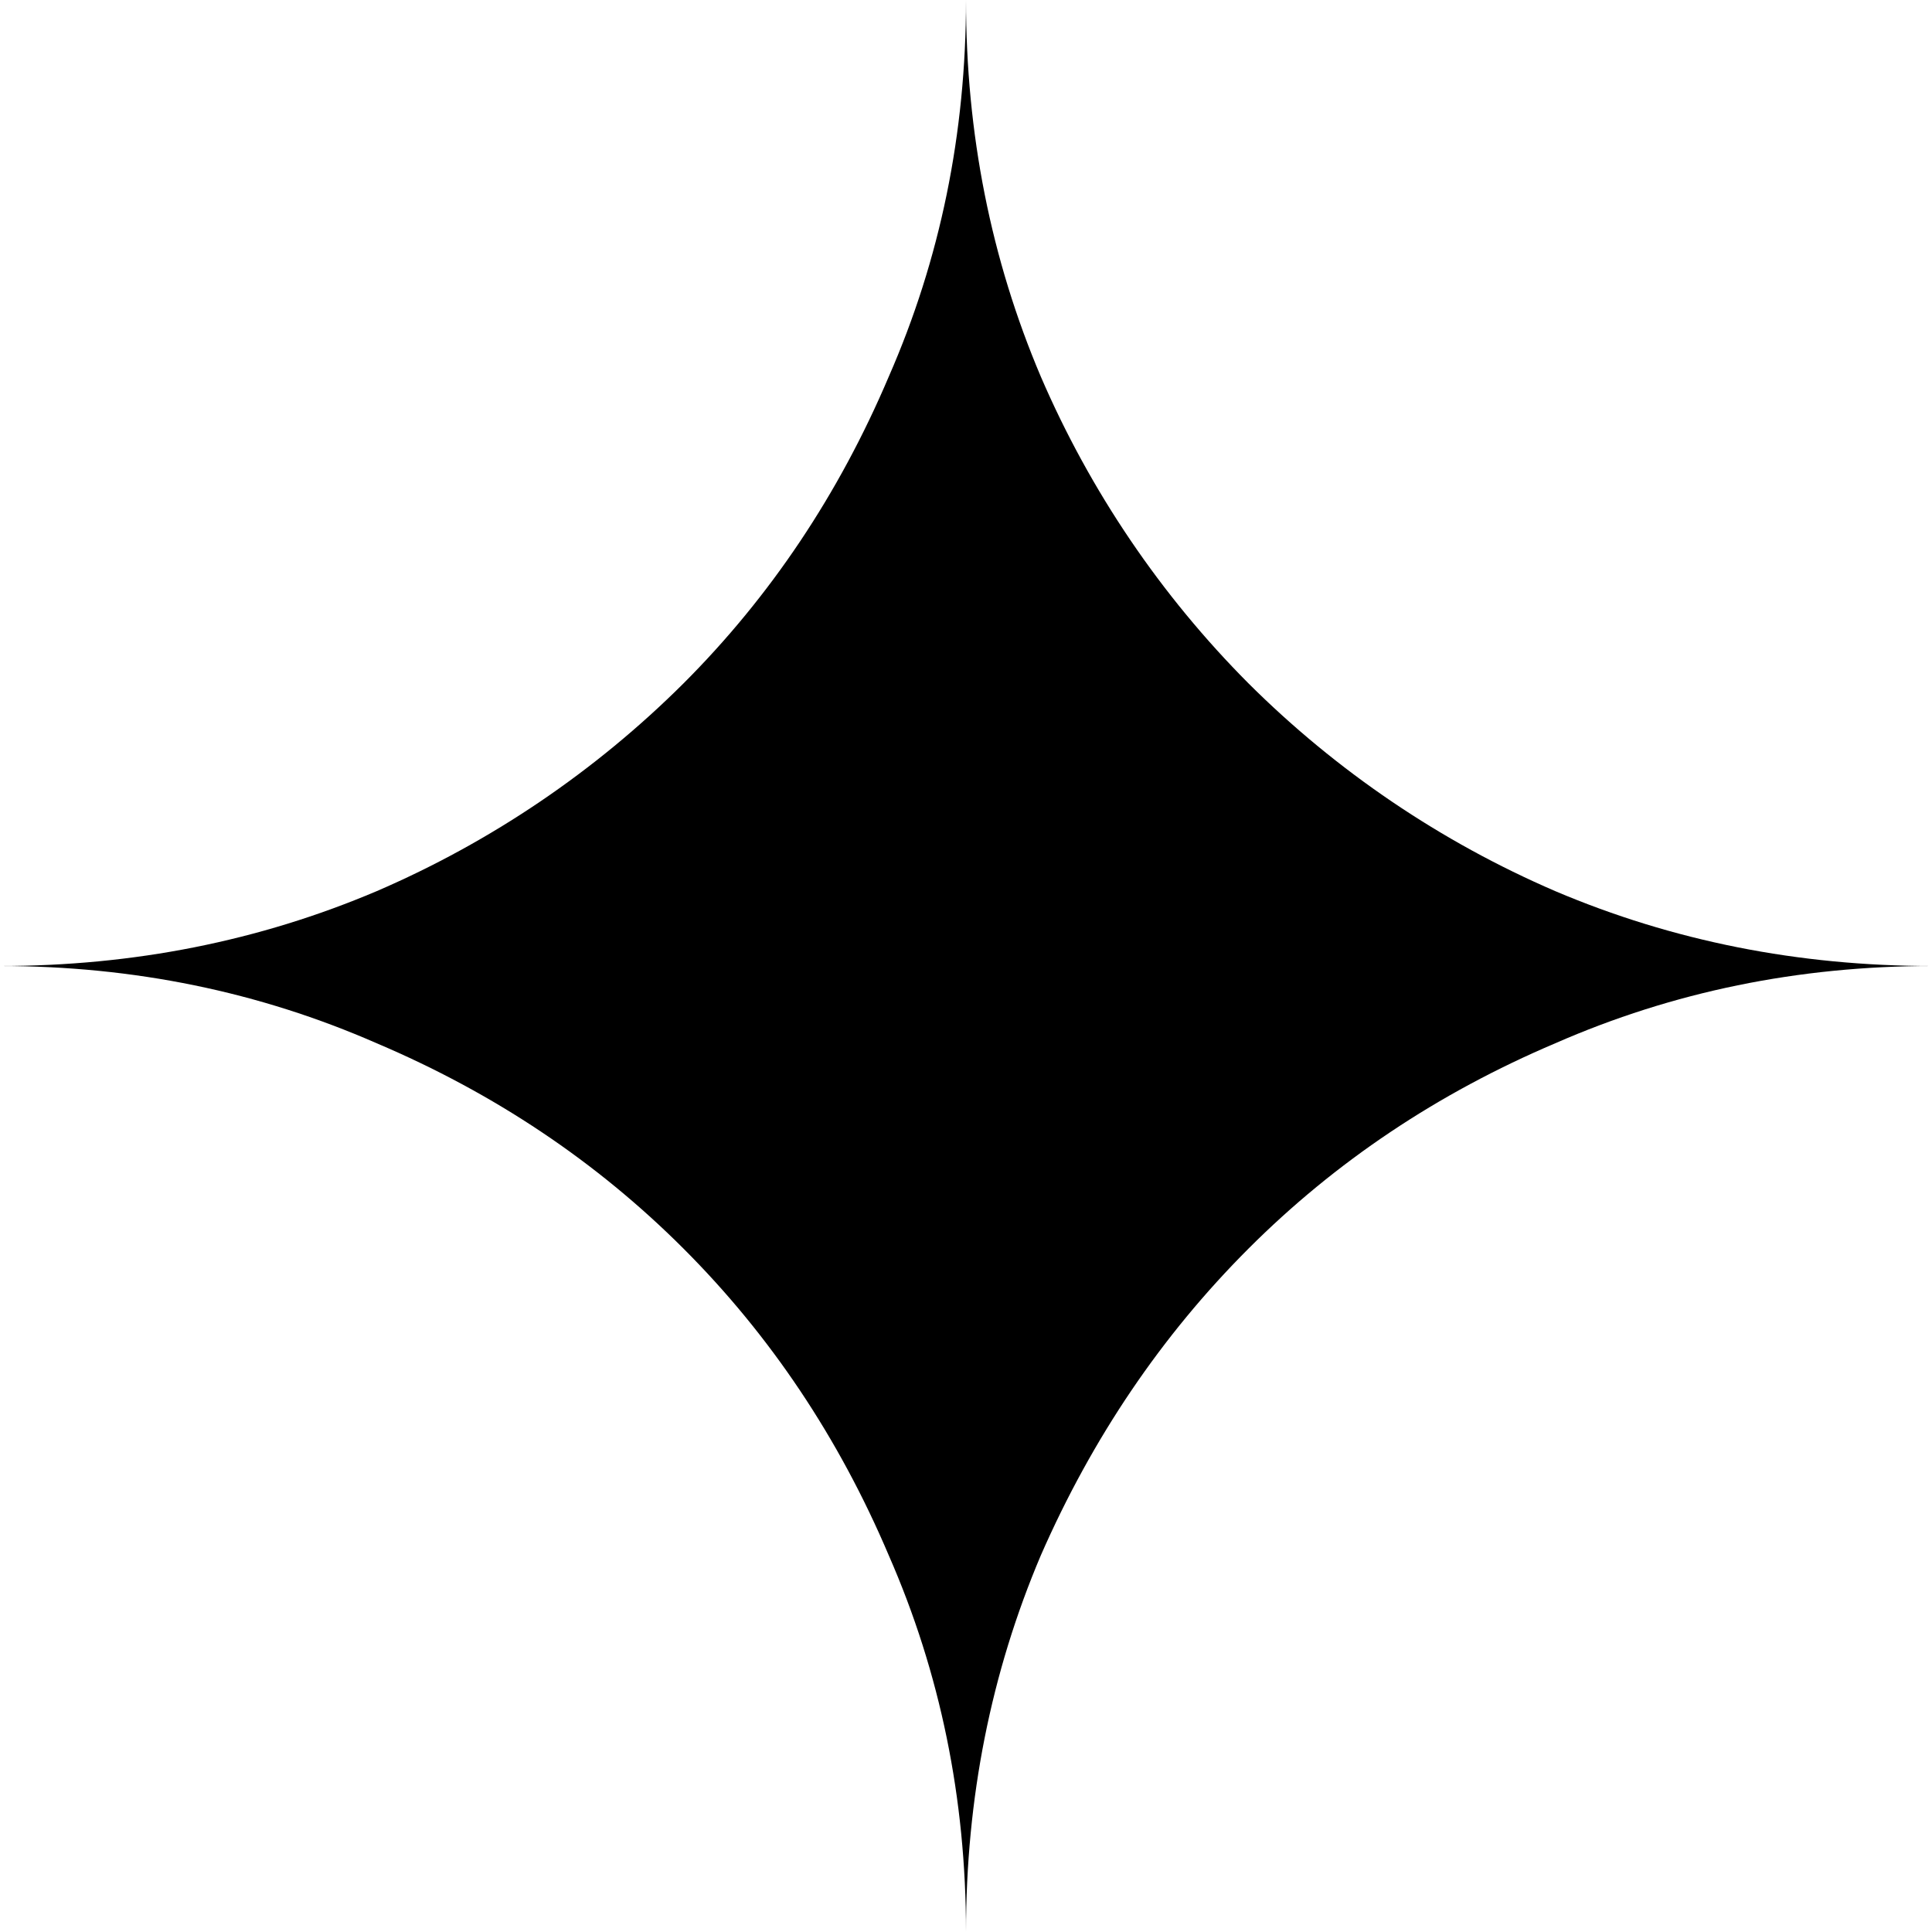
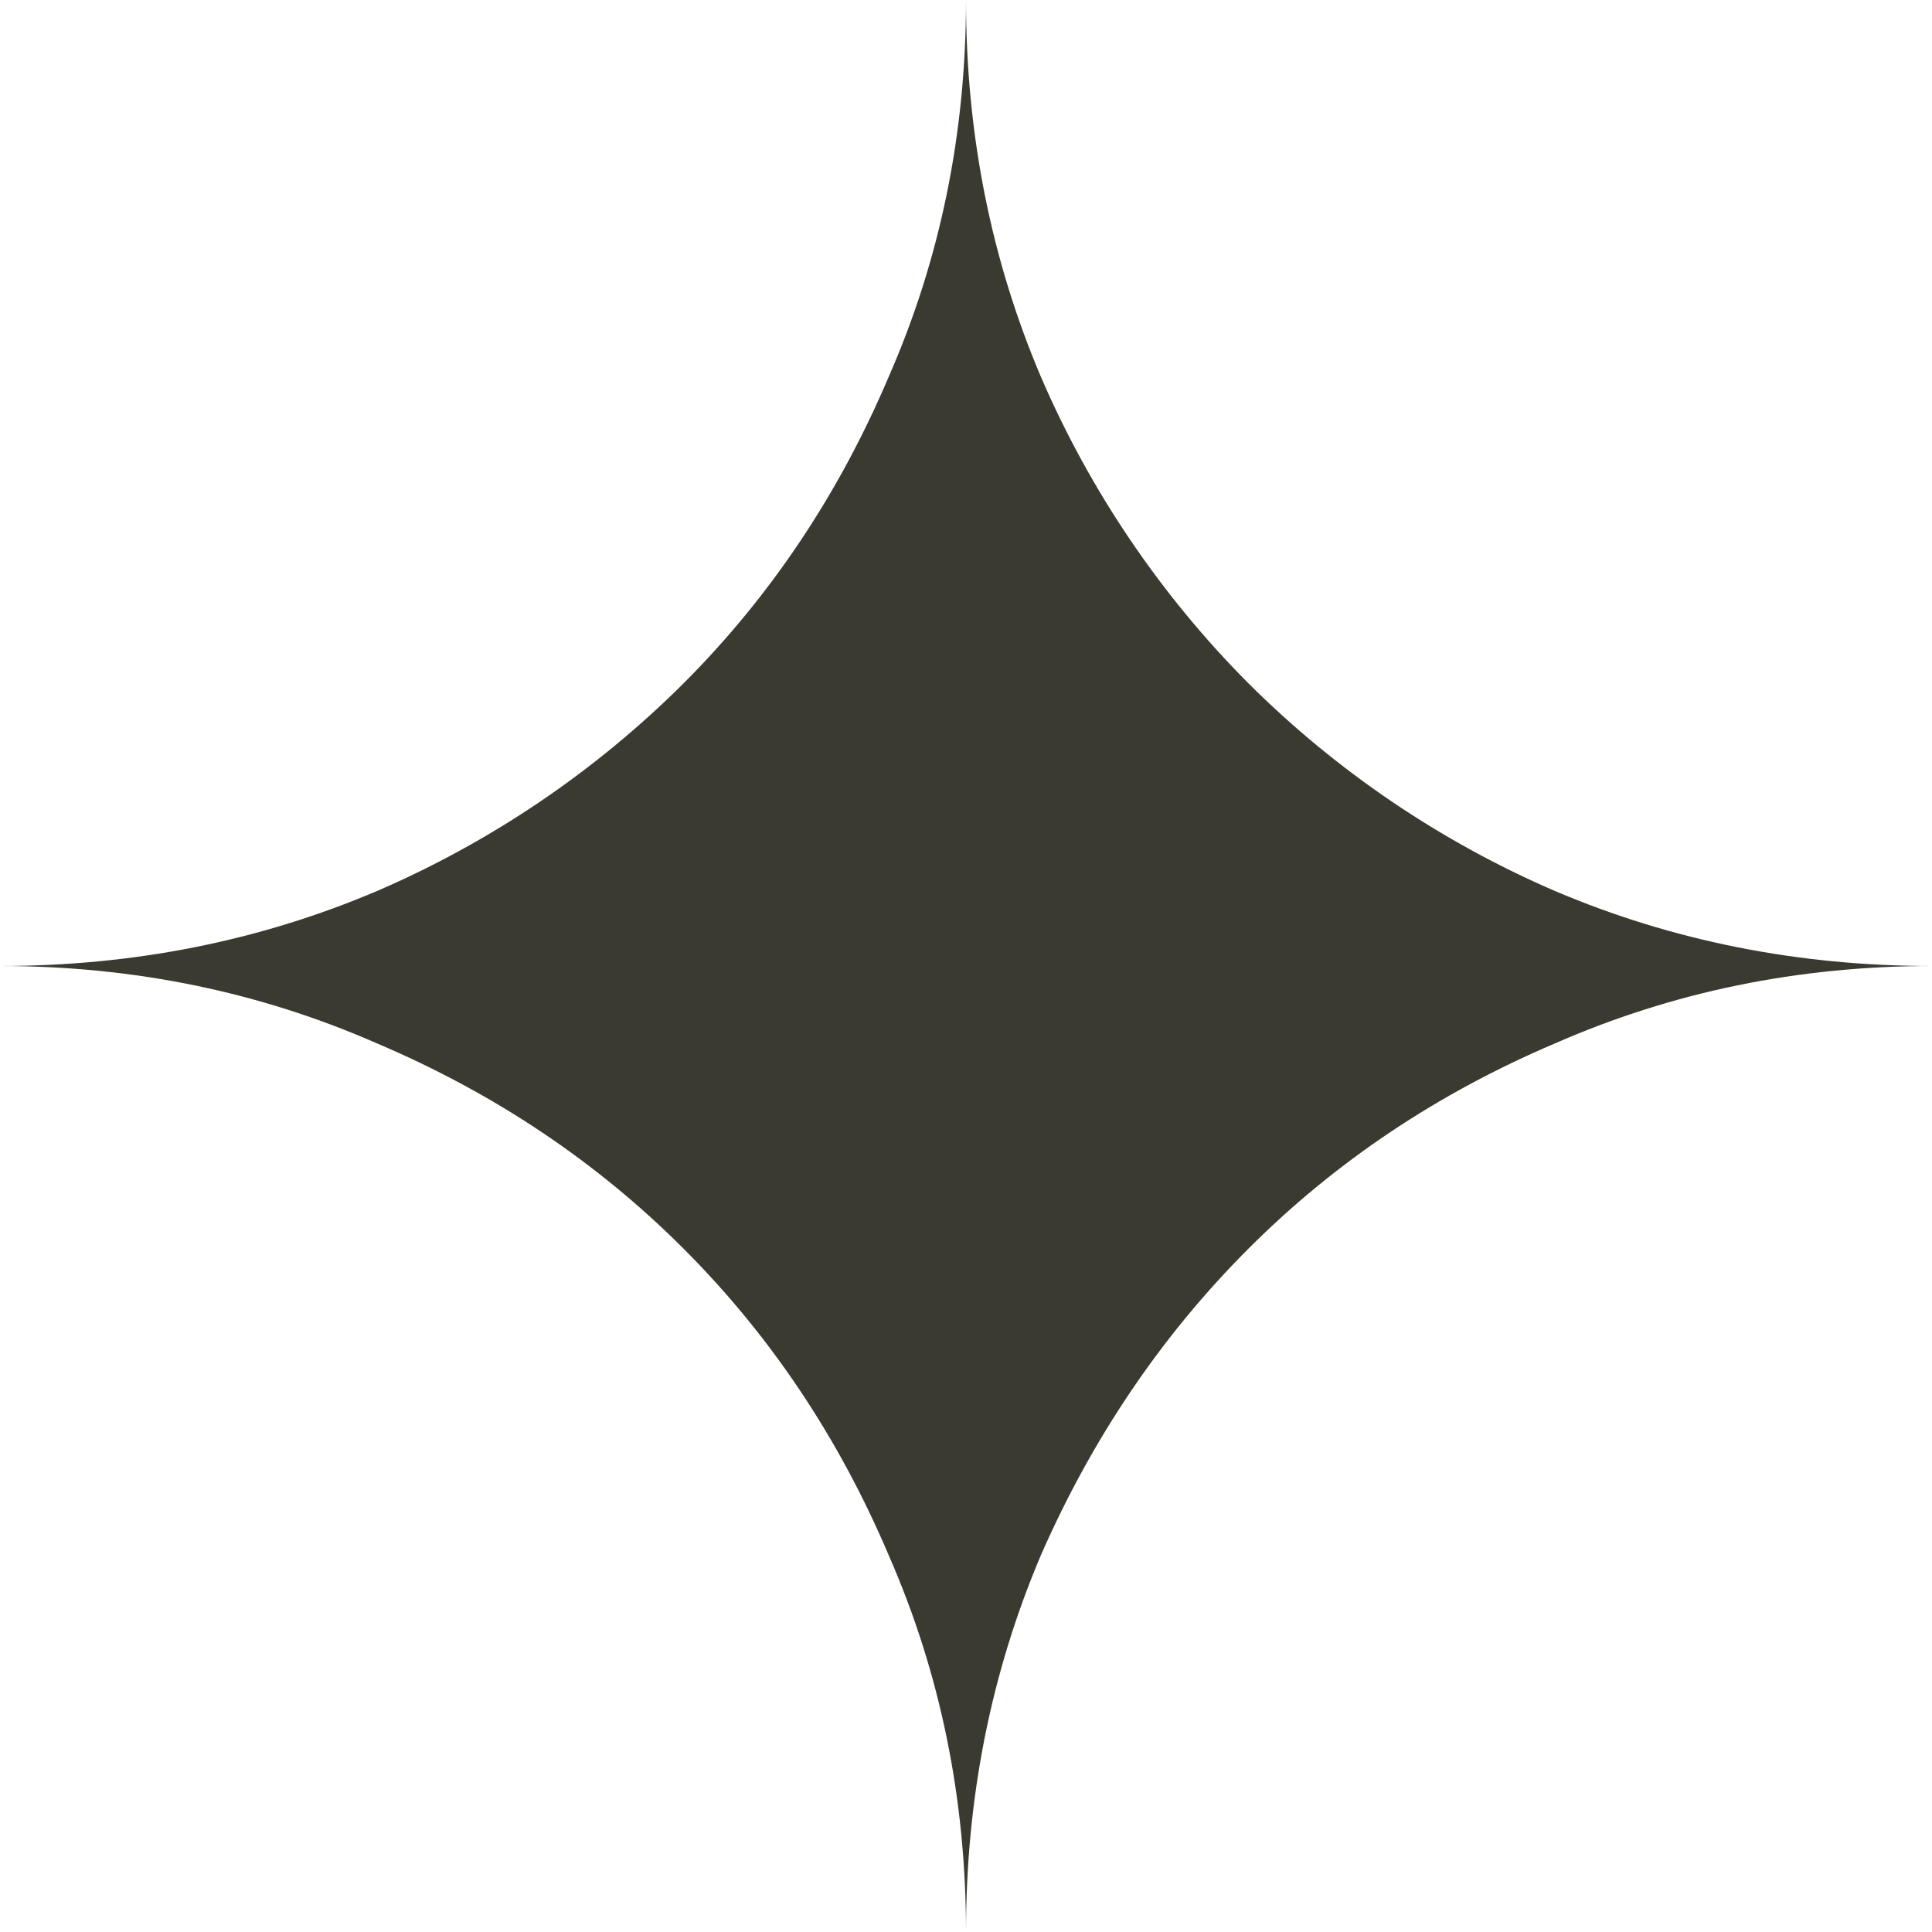
- <svg xmlns="http://www.w3.org/2000/svg" fill="#000000" role="img" viewBox="0 0 24 24">
+ <svg xmlns="http://www.w3.org/2000/svg" fill="#3A3A30" role="img" viewBox="0 0 24 24">
  <path d="M11.04 19.32Q12 21.51 12 24q0-2.49.93-4.68.96-2.19 2.58-3.81t3.81-2.55Q21.51 12 24 12q-2.49 0-4.68-.93a12.3 12.3 0 0 1-3.81-2.58 12.3 12.3 0 0 1-2.58-3.81Q12 2.49 12 0q0 2.49-.96 4.68-.93 2.19-2.55 3.81a12.3 12.3 0 0 1-3.81 2.58Q2.49 12 0 12q2.49 0 4.68.96 2.19.93 3.81 2.55t2.55 3.81" />
</svg>
